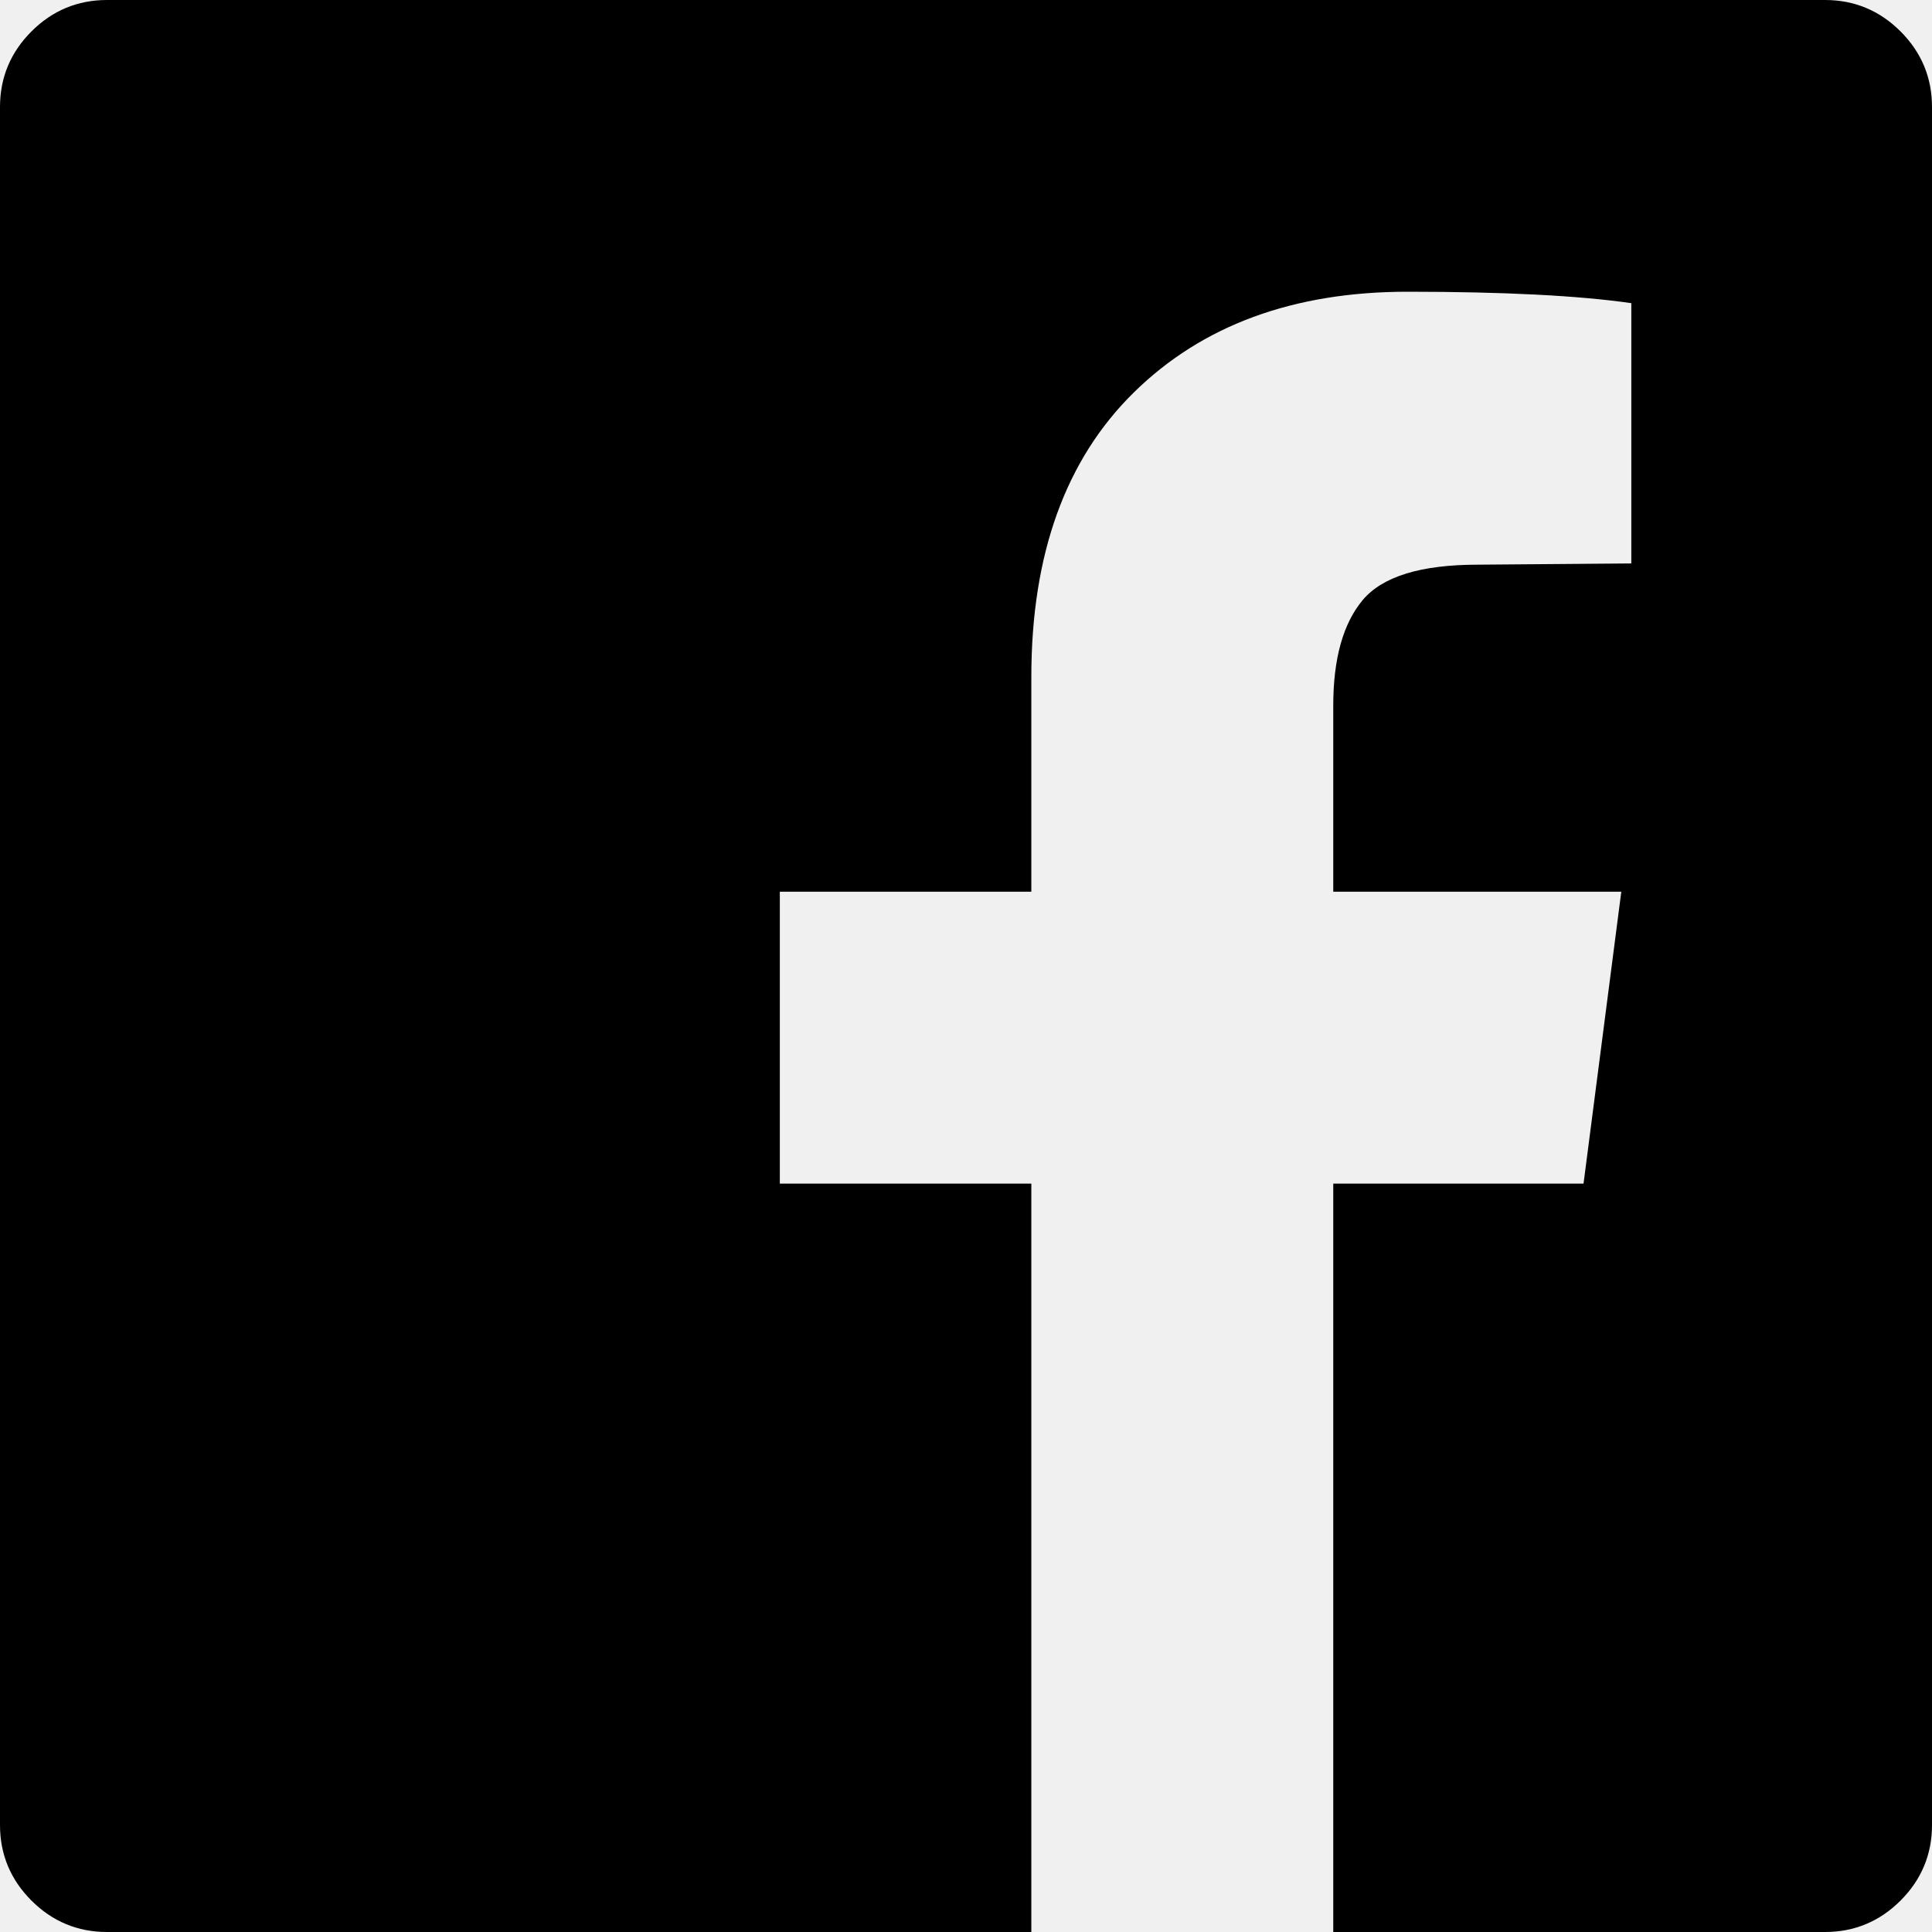
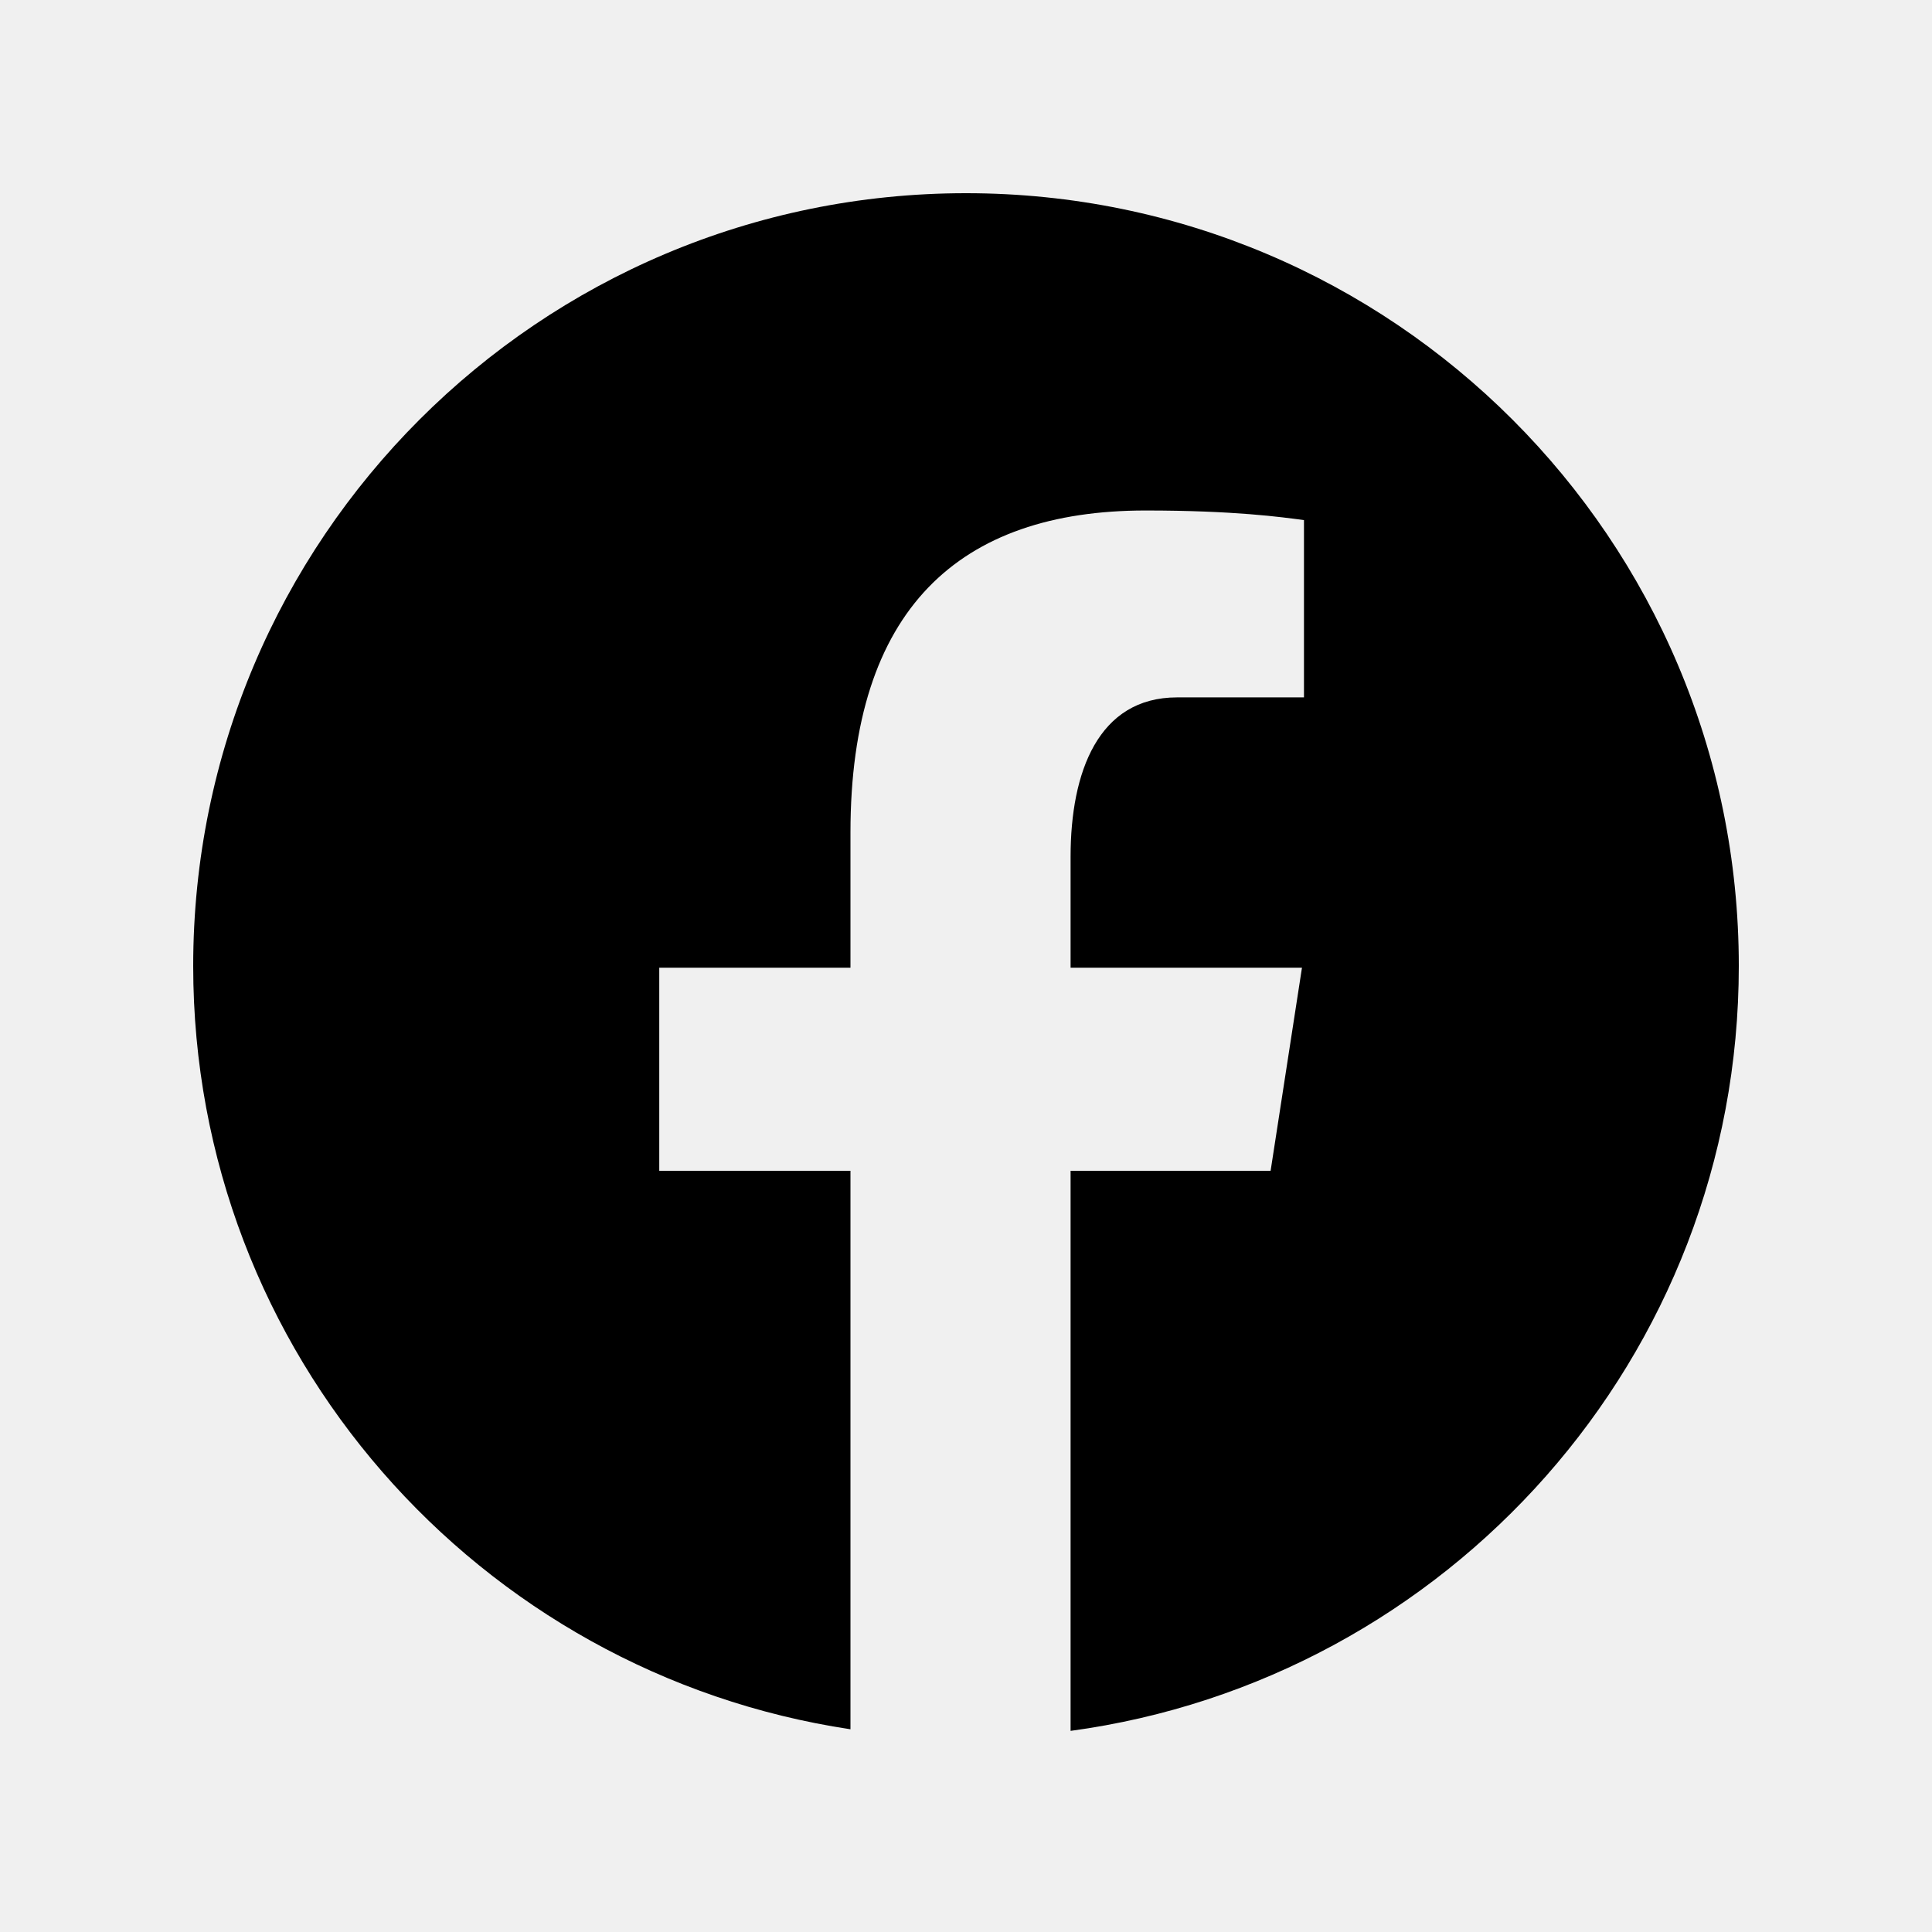
- <svg xmlns="http://www.w3.org/2000/svg" width="11" height="11" viewBox="0 0 11 11" fill="none">
-   <g clip-path="url(#clip0_532_239)">
-     <path d="M10.391 0C10.558 0 10.702 0.06 10.821 0.179C10.94 0.298 11 0.442 11 0.609V10.391C11 10.558 10.94 10.702 10.821 10.821C10.702 10.94 10.558 11 10.391 11H7.591V6.739H9.016L9.231 5.077H7.591V4.018C7.591 3.75 7.647 3.55 7.759 3.416C7.872 3.282 8.09 3.215 8.415 3.215L9.288 3.208V1.726C8.988 1.683 8.563 1.661 8.014 1.661C7.364 1.661 6.845 1.852 6.456 2.234C6.067 2.616 5.872 3.156 5.872 3.853V5.077H4.44V6.739H5.872V11H0.609C0.442 11 0.298 10.94 0.179 10.821C0.06 10.702 0 10.558 0 10.391V0.609C0 0.442 0.06 0.298 0.179 0.179C0.298 0.06 0.442 0 0.609 0H10.391Z" fill="black" />
-   </g>
-   <defs>
-     <clipPath id="clip0_532_239">
-       <rect width="11" height="11" fill="white" />
-     </clipPath>
-   </defs>
+ <svg xmlns="http://www.w3.org/2000/svg" viewBox="0 0 30 30" width="30px" height="30px">
+   <path d="M15,3C8.373,3,3,8.373,3,15c0,6.016,4.432,10.984,10.206,11.852V18.18h-2.969v-3.154h2.969v-2.099c0-3.475,1.693-5,4.581-5 c1.383,0,2.115,0.103,2.461,0.149v2.753h-1.97c-1.226,0-1.654,1.163-1.654,2.473v1.724h3.593L19.73,18.18h-3.106v8.697 C22.481,26.083,27,21.075,27,15C27,8.373,21.627,3,15,3z" />
</svg>
